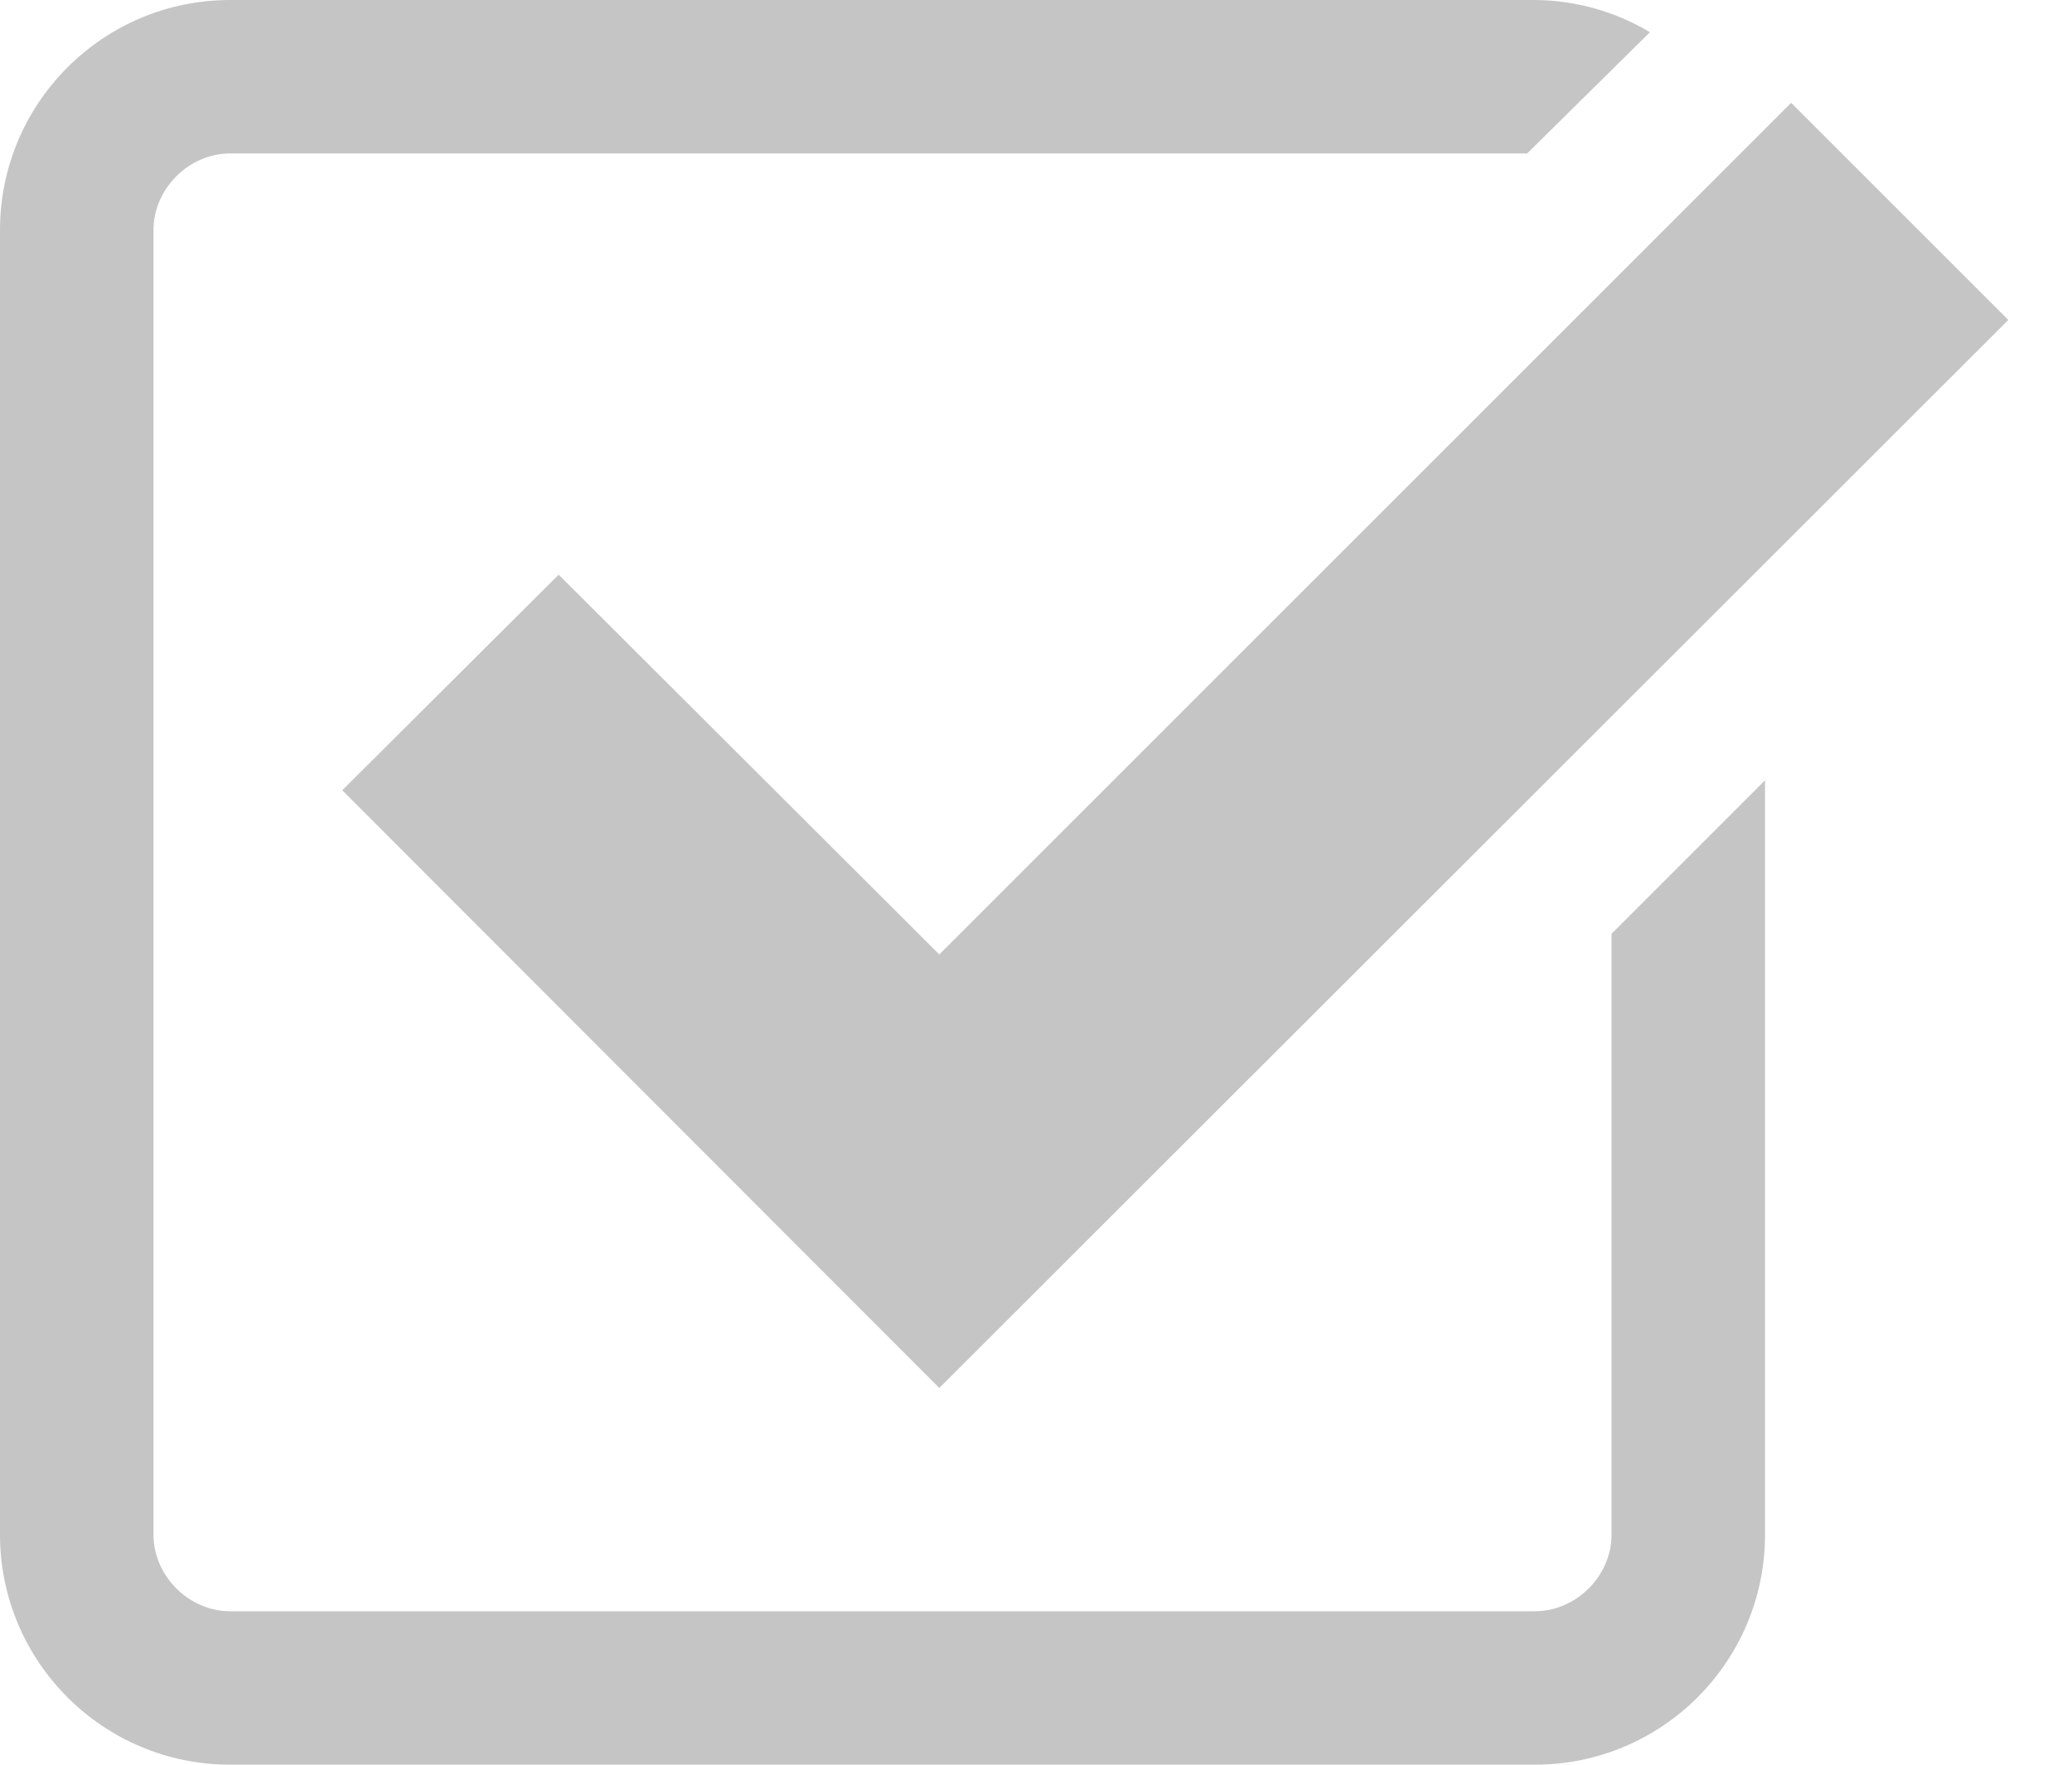
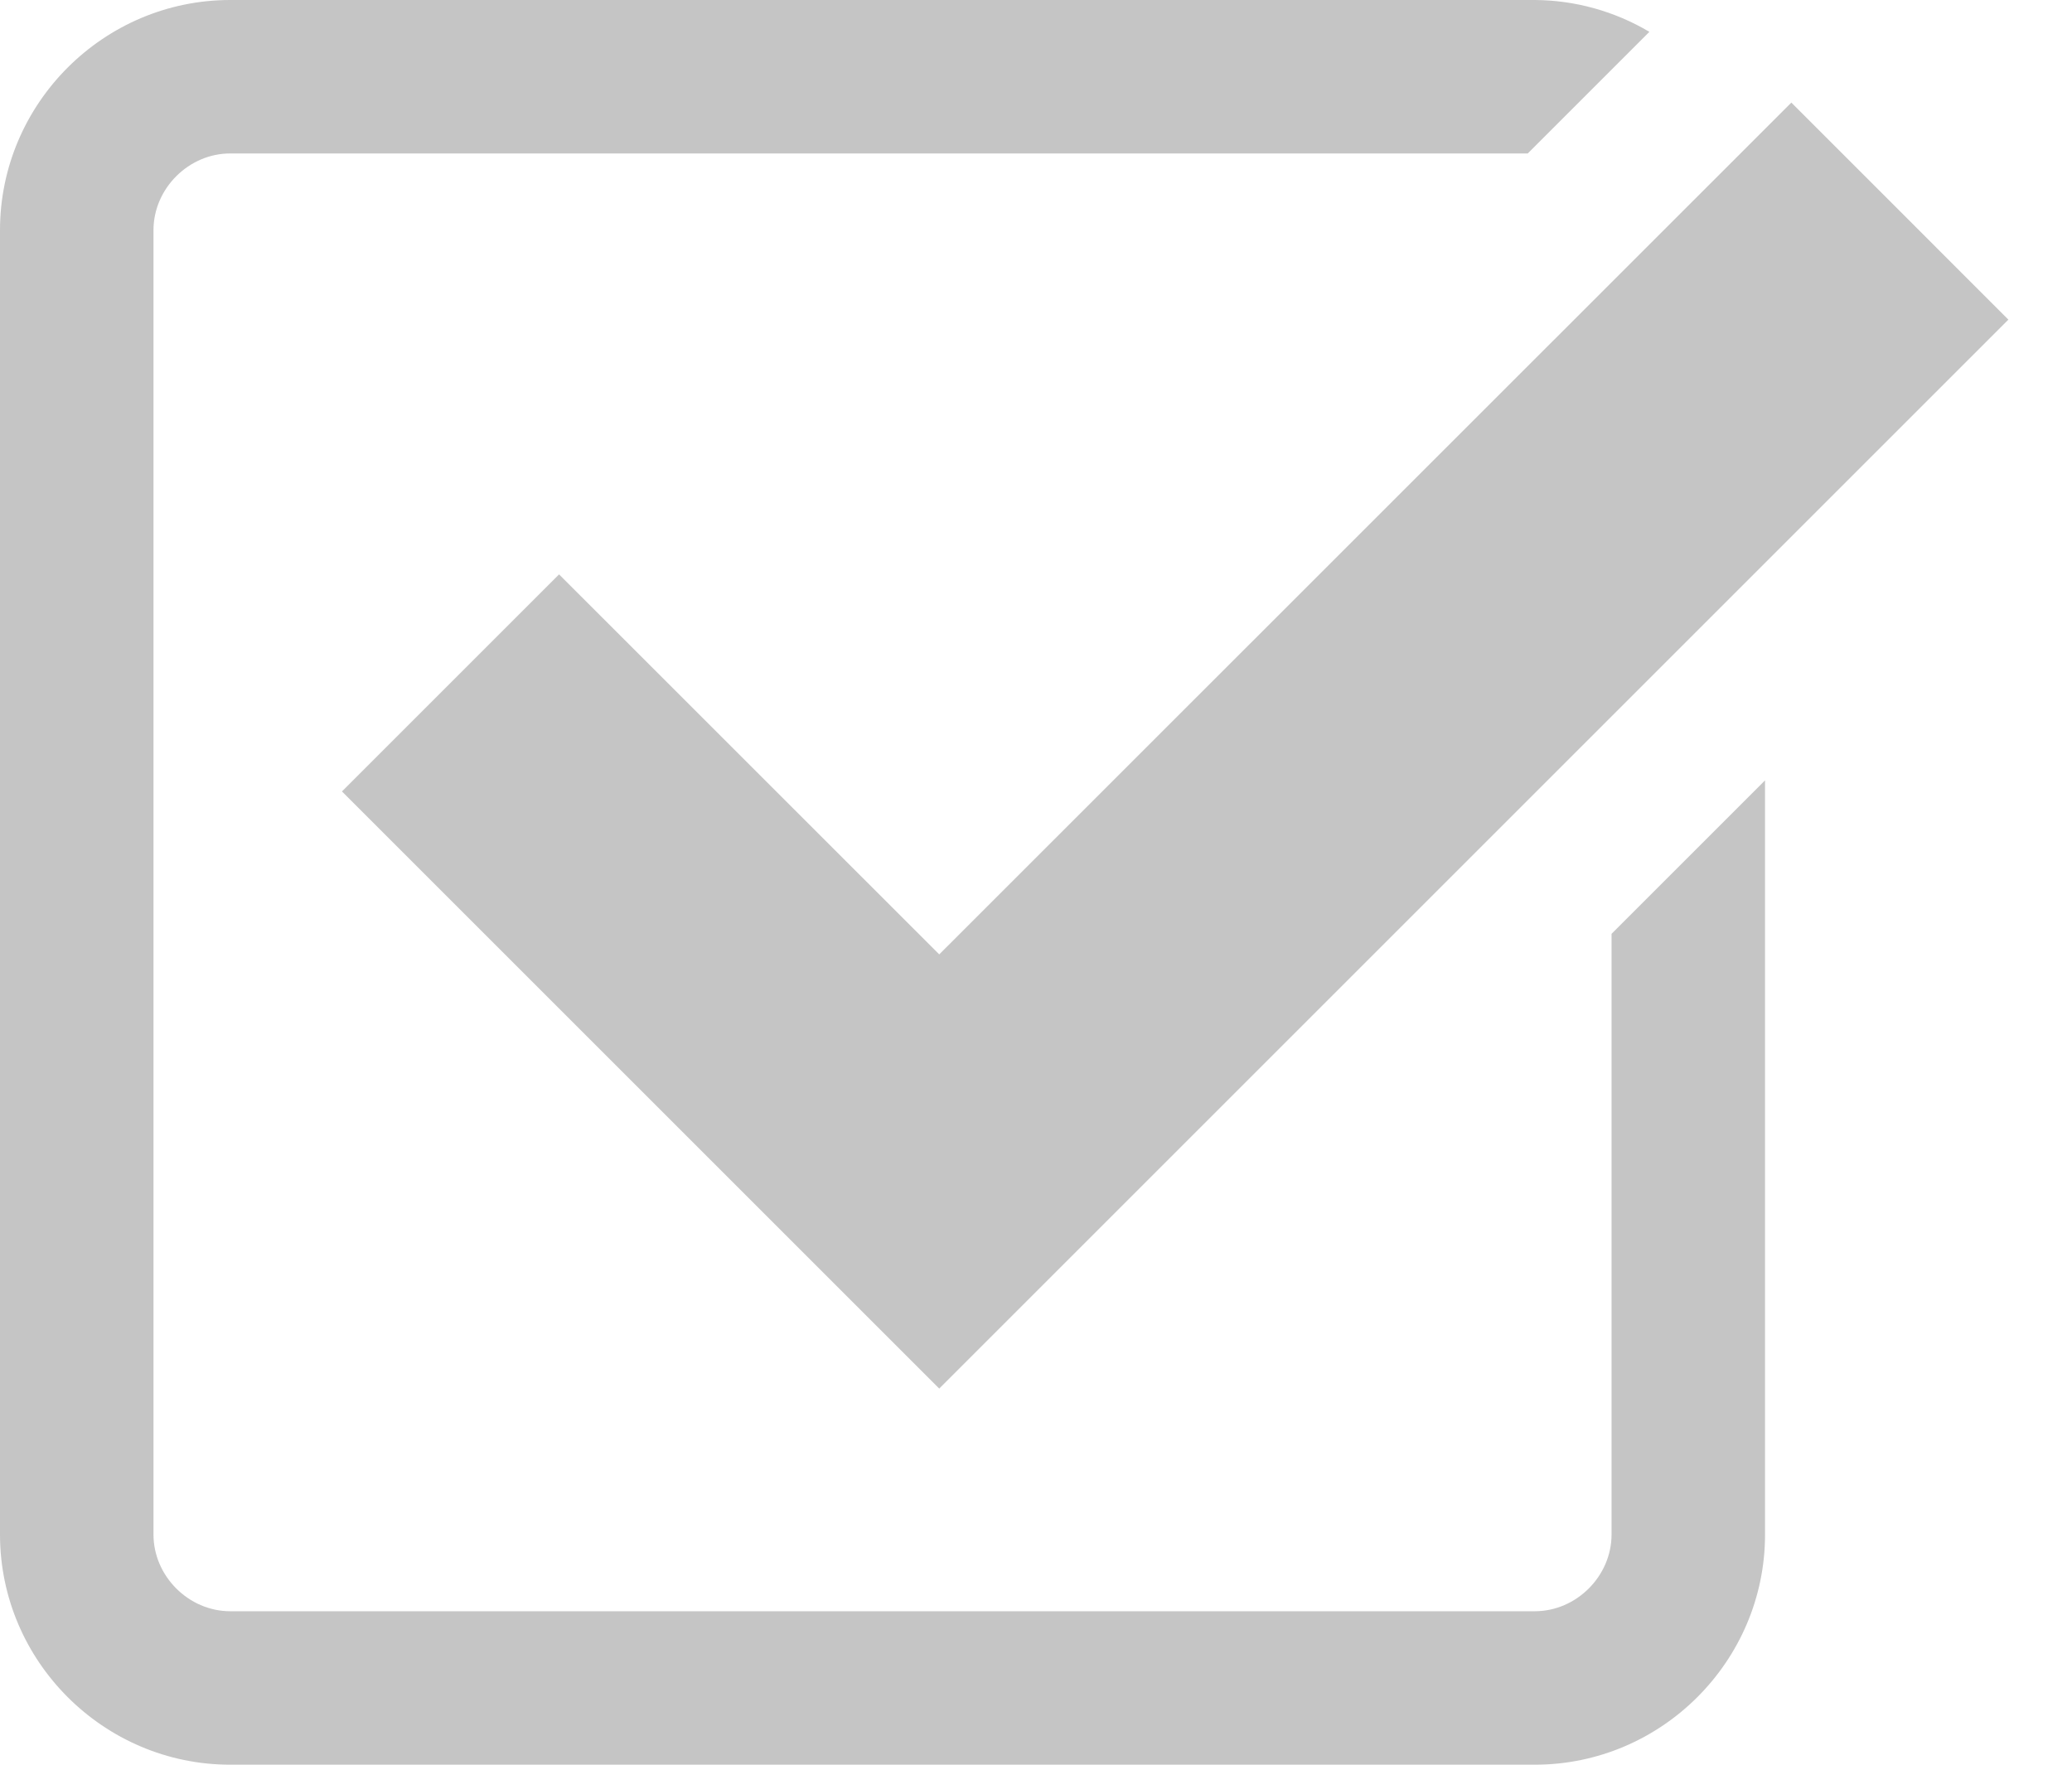
- <svg xmlns="http://www.w3.org/2000/svg" width="27" height="23" fill="none">
-   <path d="M7.28 7.49L4.46 10.3l7.78 7.79L26.17 4.17l-2.83-2.83-11.1 11.1-4.96-4.95z" fill="#C5C5C5" />
-   <path d="M21 20c0 .54-.46 1-1 1H3c-.54 0-1-.46-1-1V3c0-.54.46-1 1-1h16.9L21.5.42A2.96 2.96 0 0020 0H3a3 3 0 00-3 3v17a3 3 0 003 3h17a3 3 0 003-3v-9.83l-2 2V20z" fill="#C5C5C5" />
+ <svg xmlns="http://www.w3.org/2000/svg" width="27" height="23" viewBox="0 0 27 23" fill="none">
+   <path d="M7.285 7.486L4.456 10.315L12.239 18.098L26.171 4.166L23.343 1.337L12.239 12.439L7.285 7.486Z" fill="#C5C5C5" />
+   <path d="M21 20C21 20.542 20.542 21 20 21H3C2.458 21 2 20.542 2 20V3C2 2.458 2.458 2 3 2H19.908L21.493 0.415C21.041 0.147 20.526 0.003 20 0H3C1.35 0 0 1.35 0 3V20C0 21.65 1.35 23 3 23H20C21.65 23 23 21.65 23 20V10.171L21 12.171V20Z" fill="#C5C5C5" />
</svg>
